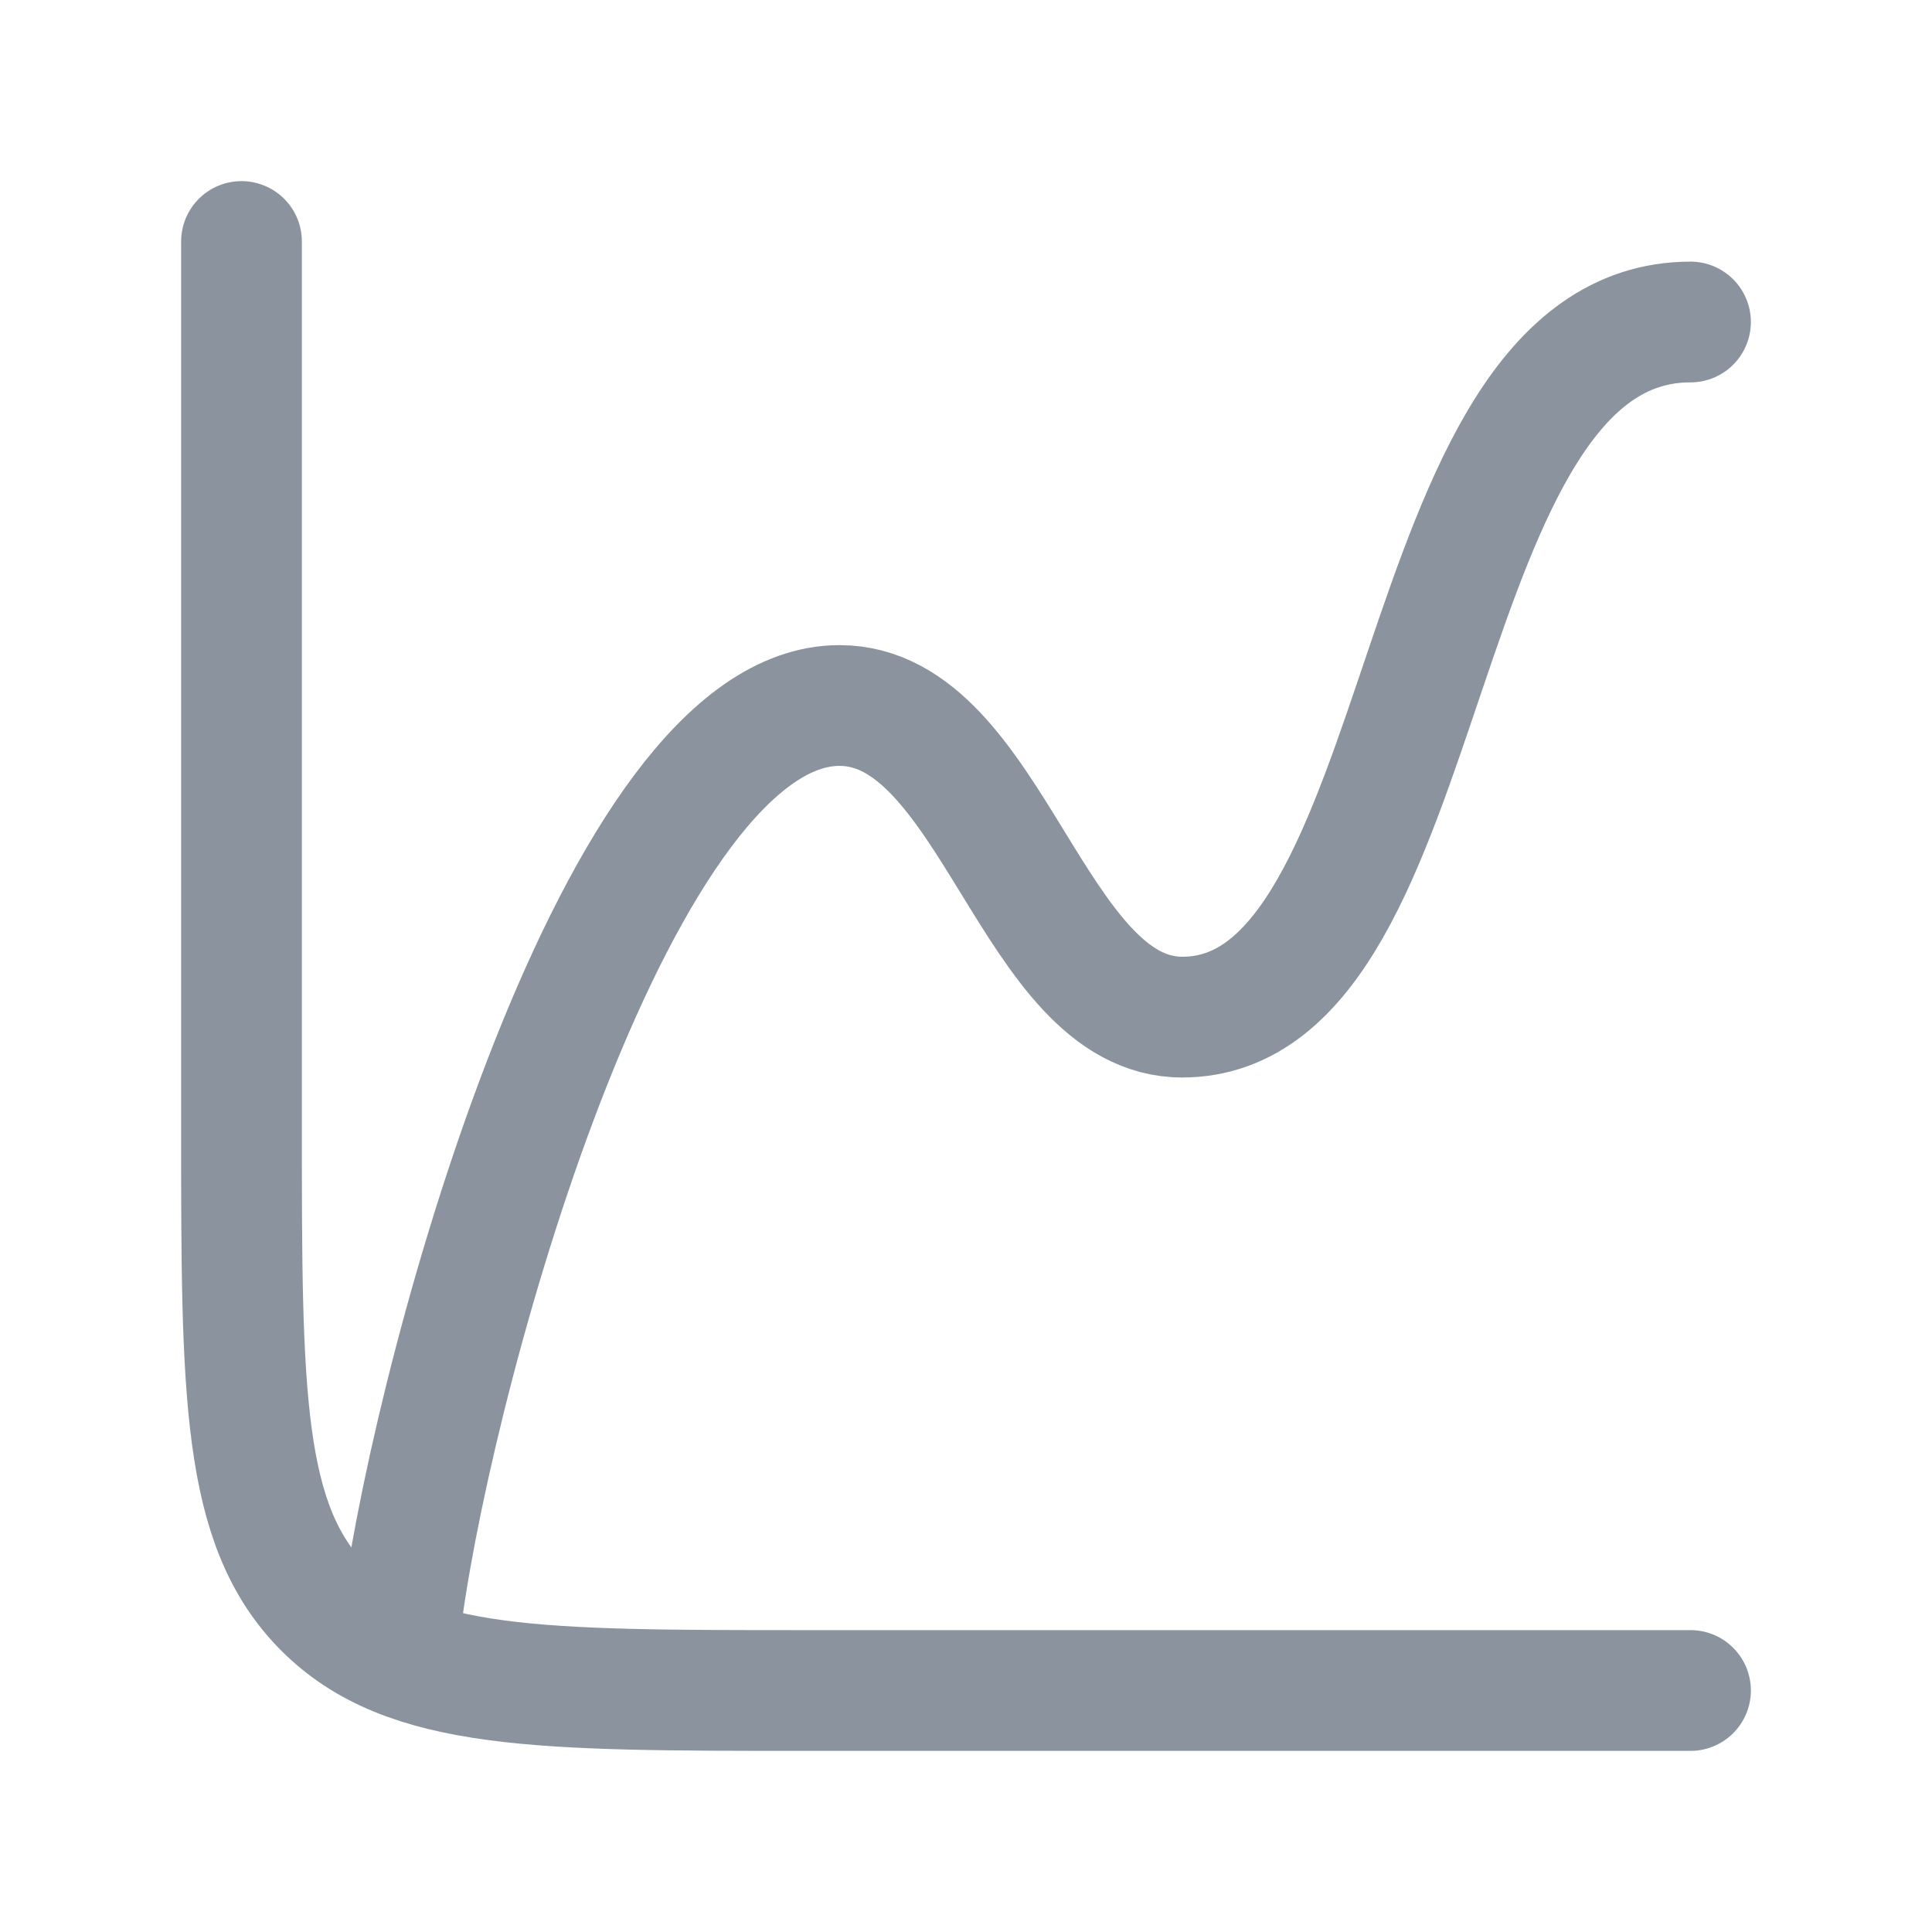
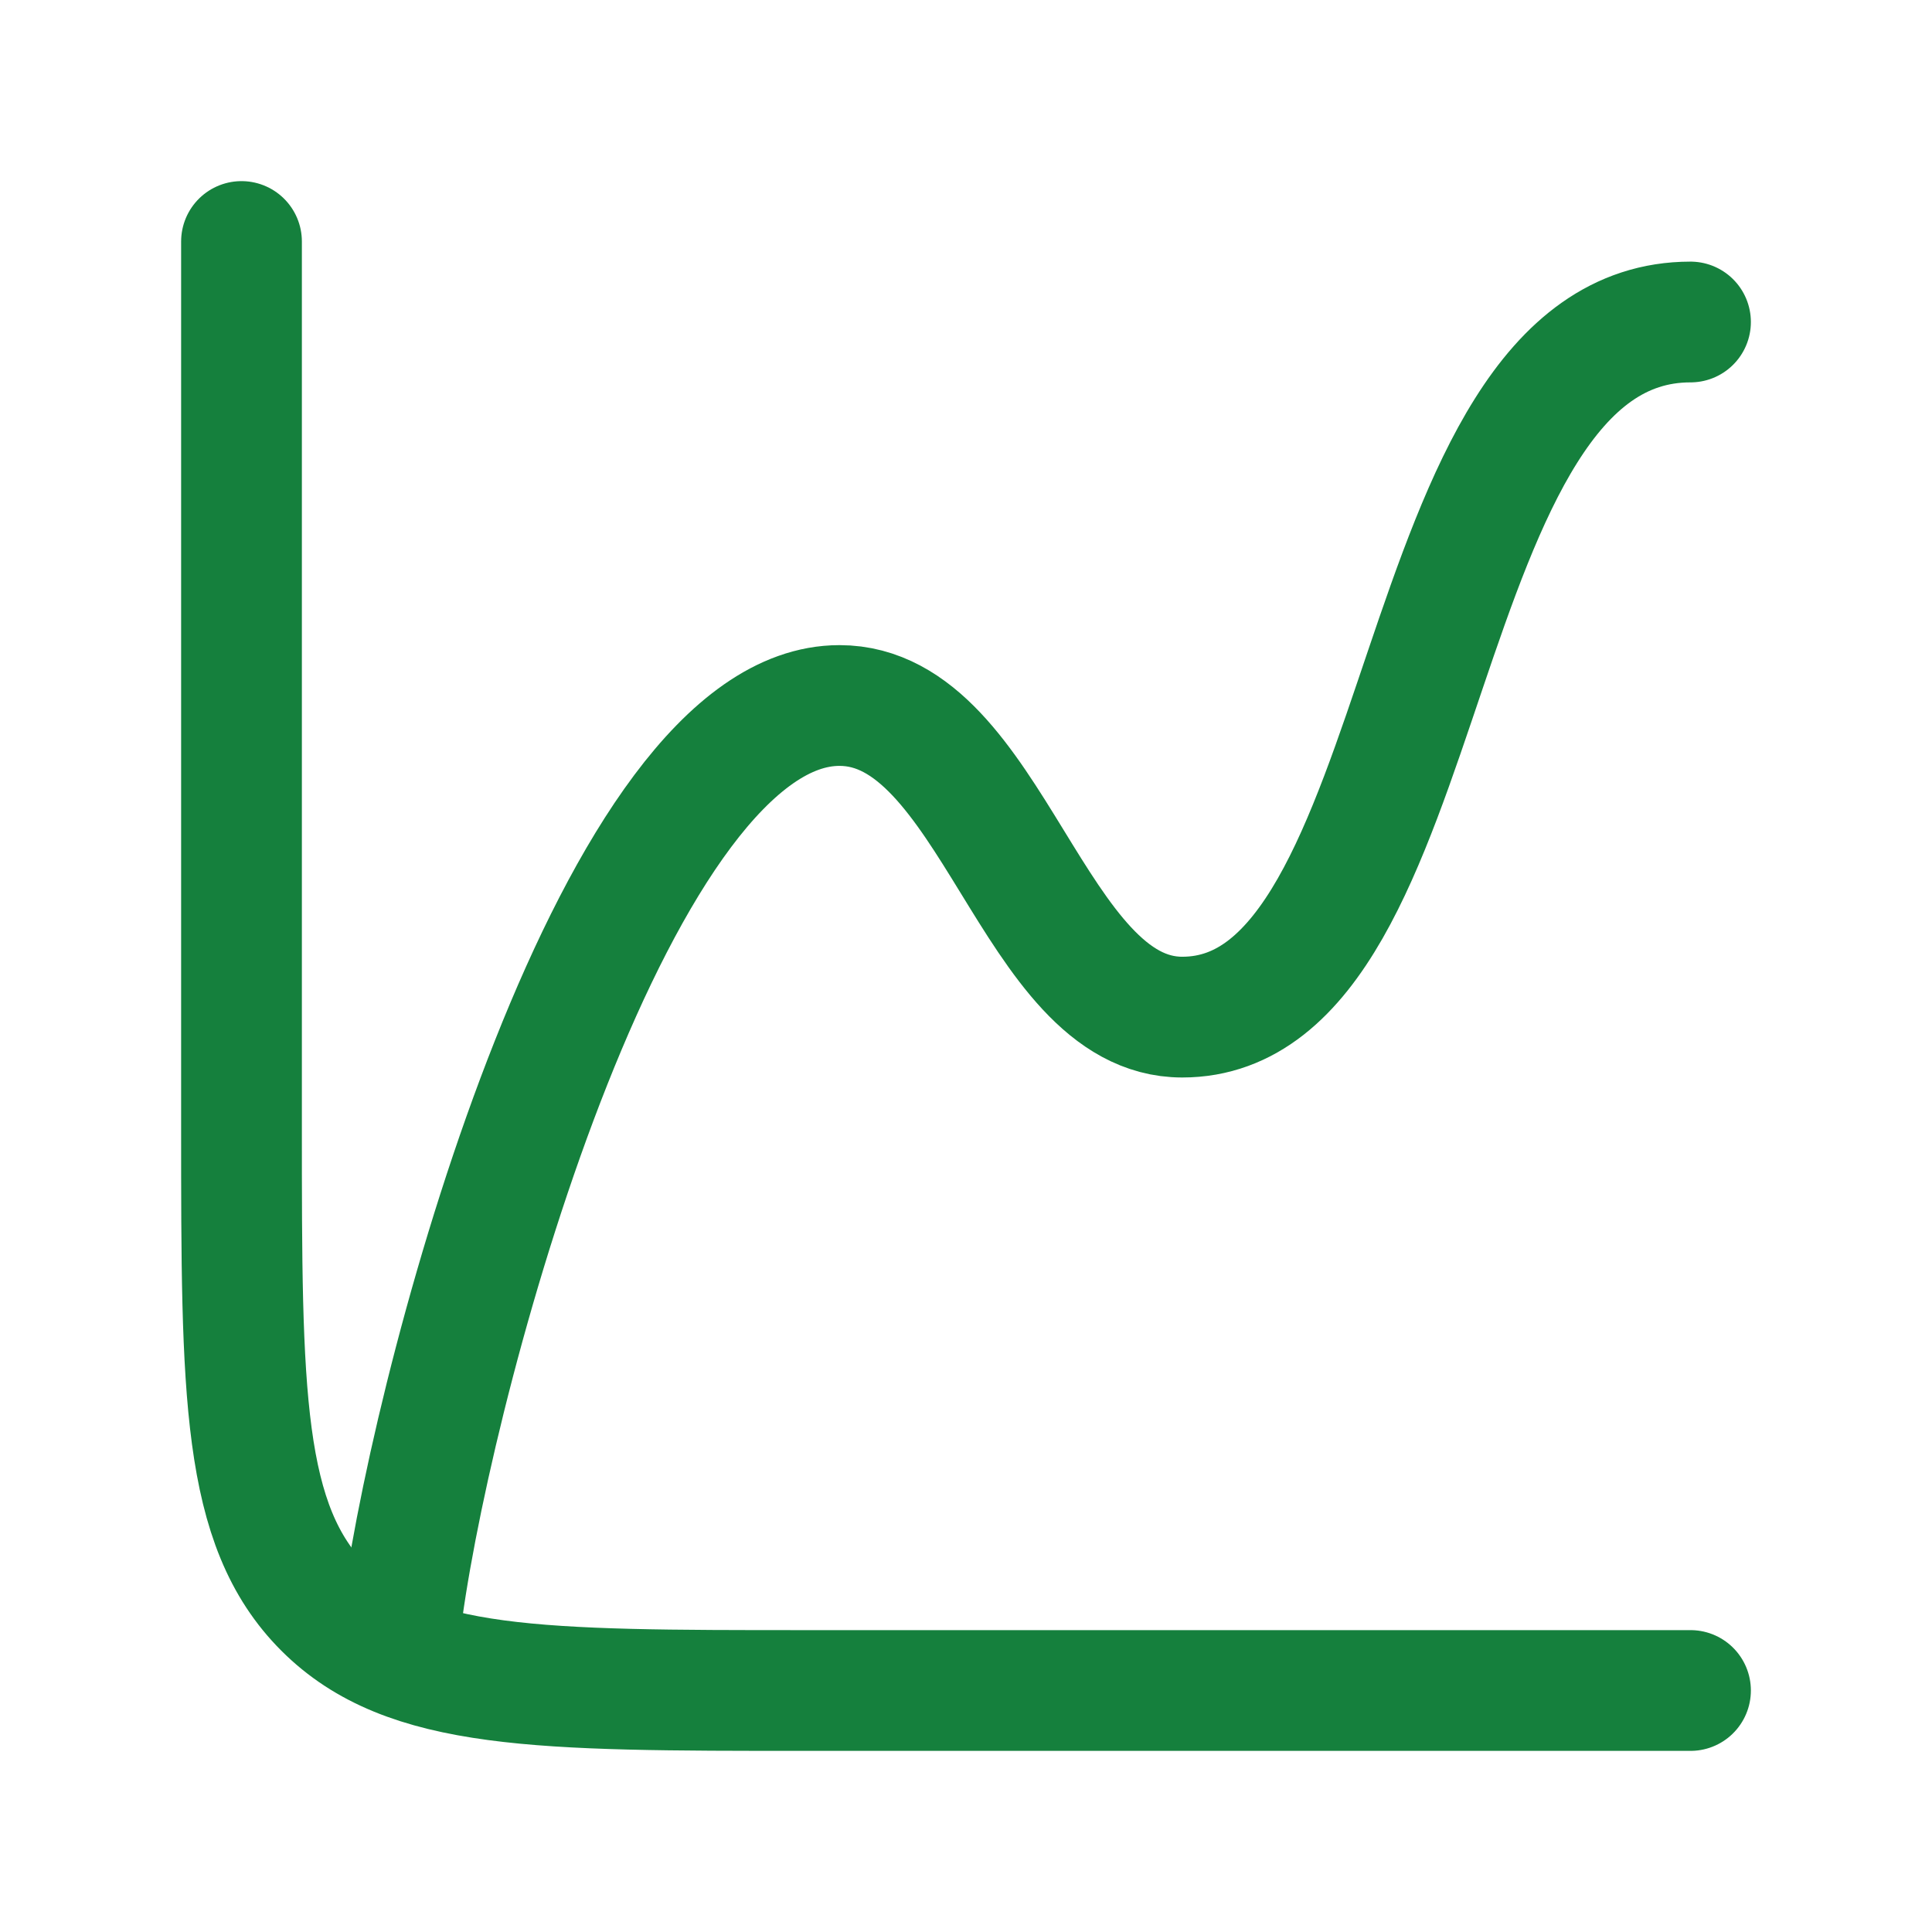
<svg xmlns="http://www.w3.org/2000/svg" width="24" height="24" viewBox="0 0 24 24" fill="none">
-   <path d="M21 21H10C6.7 21 5.05 21 4.025 19.975C3 18.95 3 17.3 3 14V3" stroke="#8B949E" stroke-width="1.5" stroke-linecap="round" />
-   <path d="M5 20C5.439 16.844 7.676 8.764 10.428 8.764C12.33 8.764 12.823 12.635 14.686 12.635C17.893 12.635 17.428 4 21 4" stroke="#8B949E" stroke-width="1.5" stroke-linecap="round" stroke-linejoin="round" />
+   <path d="M21 21H10C6.7 21 5.05 21 4.025 19.975C3 18.95 3 17.3 3 14V3" stroke="#15803d" stroke-width="1.5" stroke-linecap="round" />
+   <path d="M5 20C5.439 16.844 7.676 8.764 10.428 8.764C12.33 8.764 12.823 12.635 14.686 12.635C17.893 12.635 17.428 4 21 4" stroke="#15803d" stroke-width="1.5" stroke-linecap="round" stroke-linejoin="round" />
</svg>
